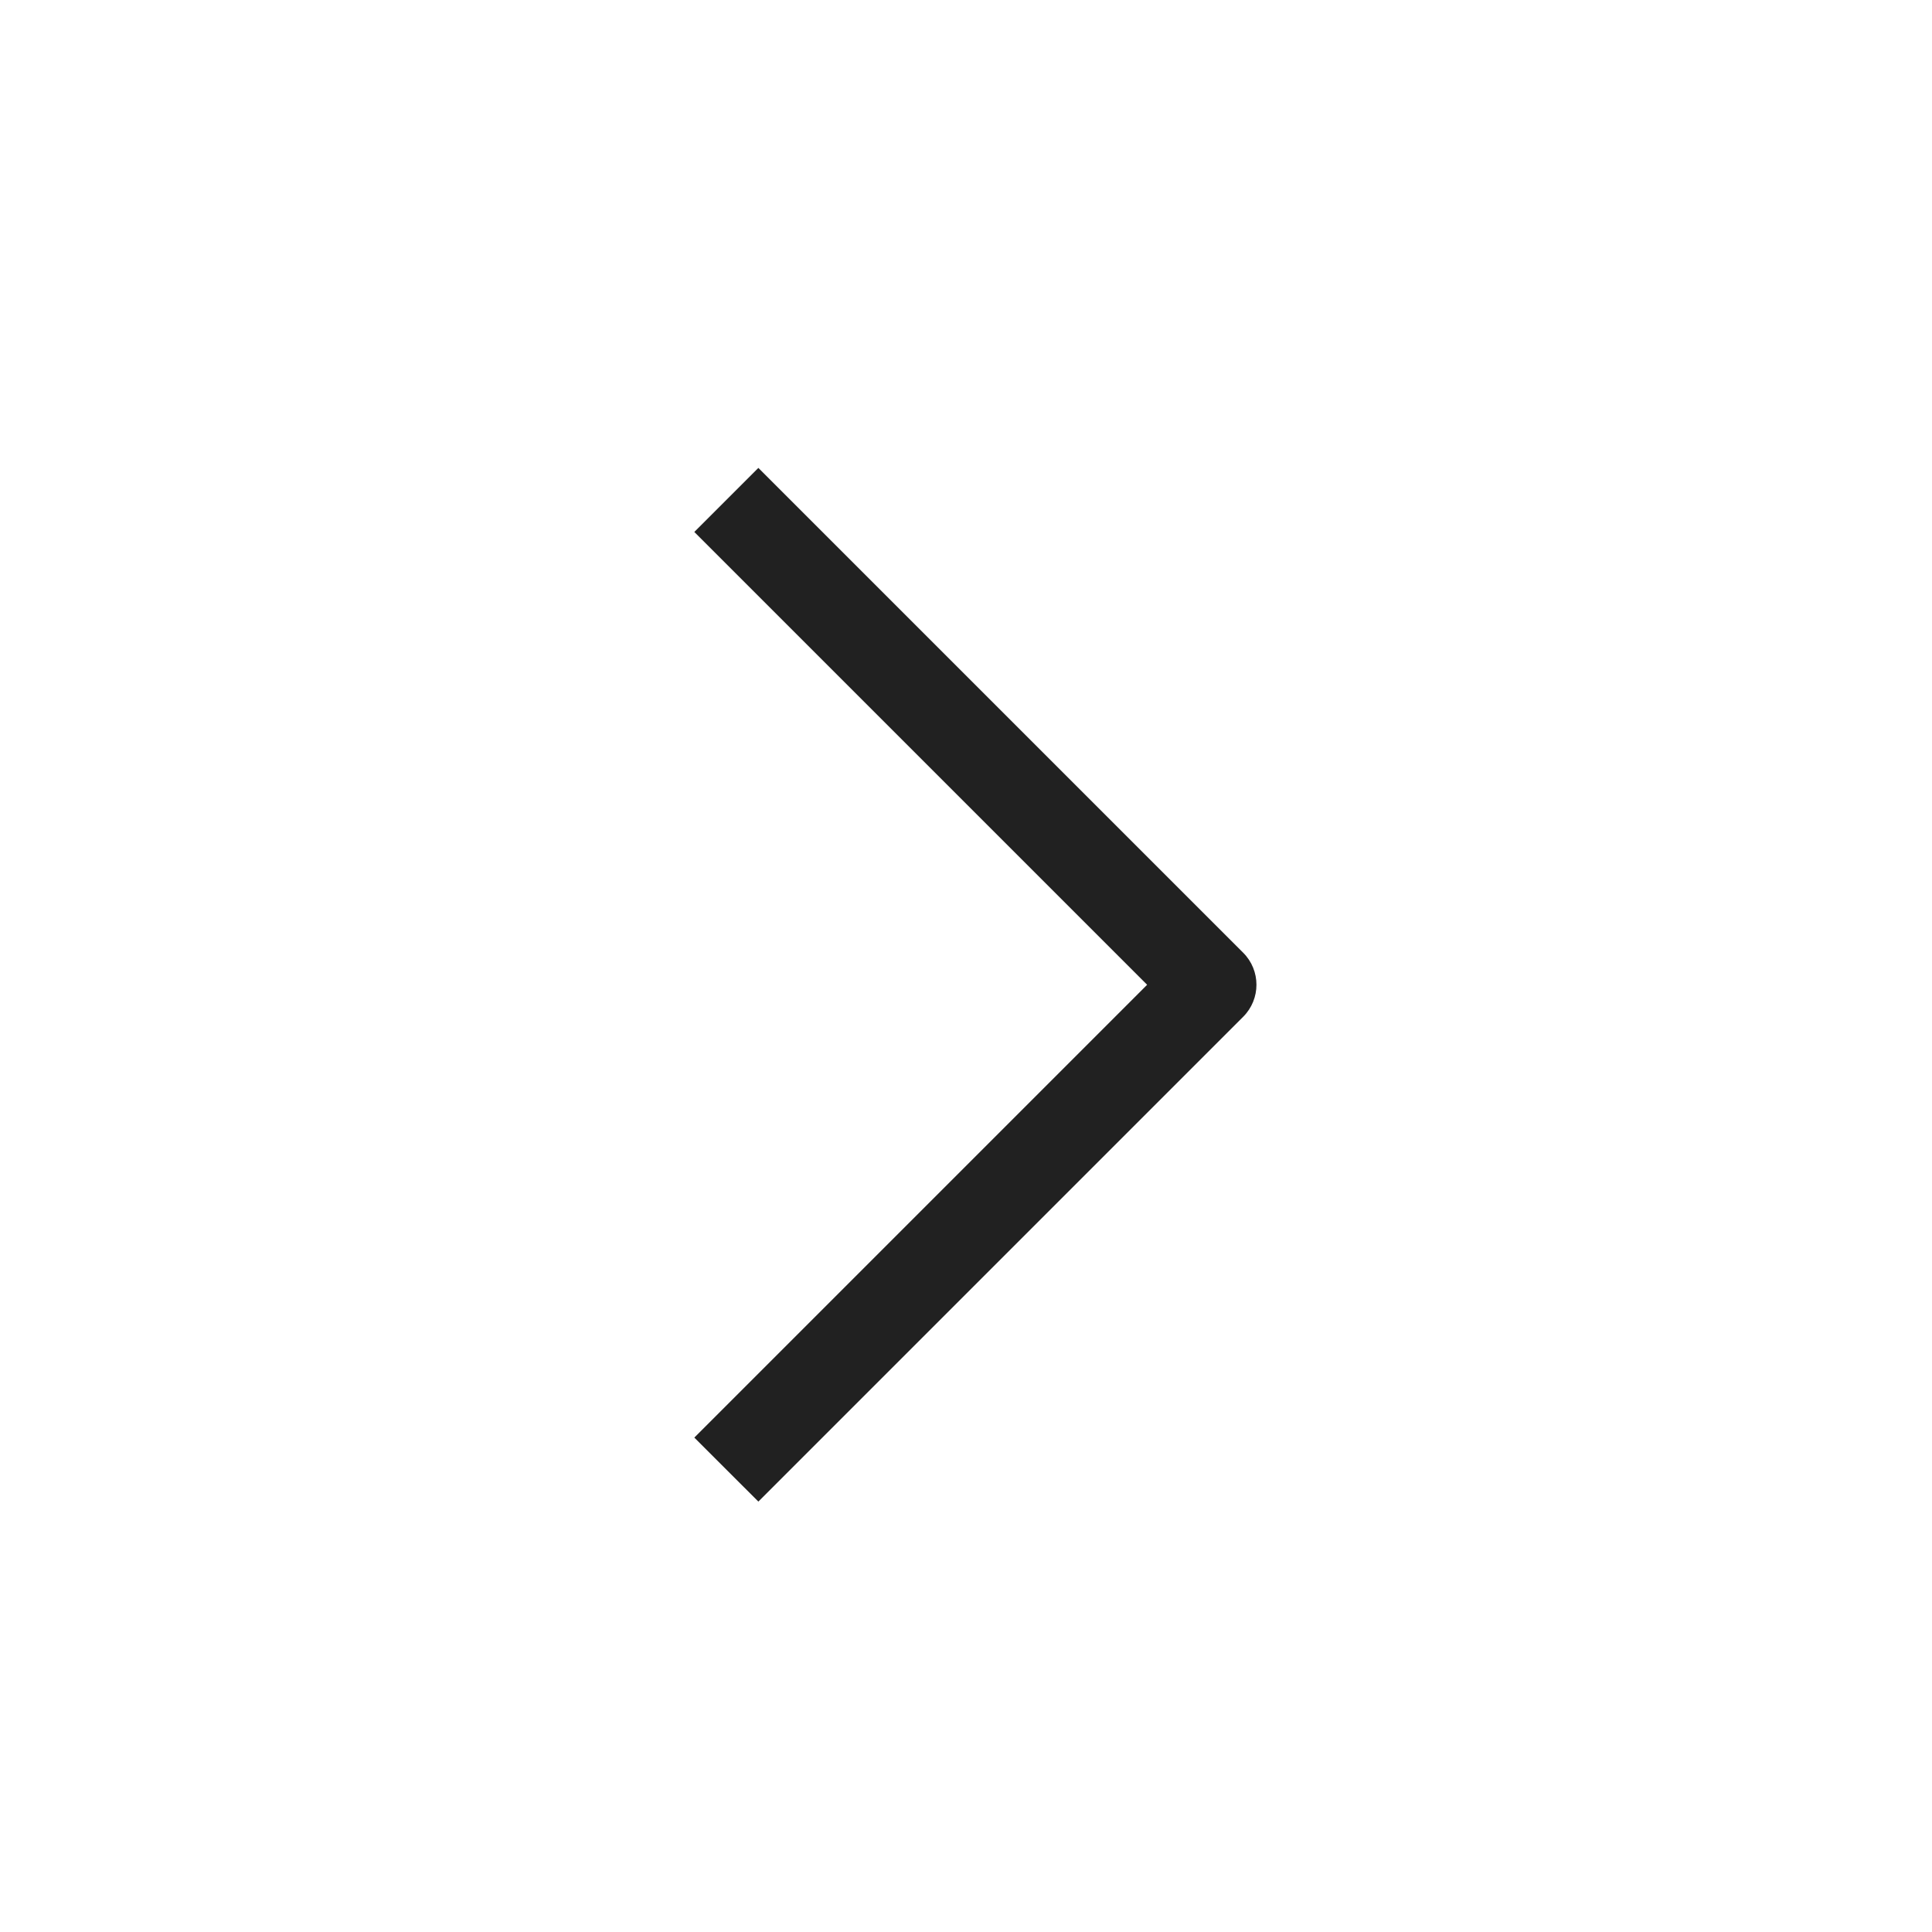
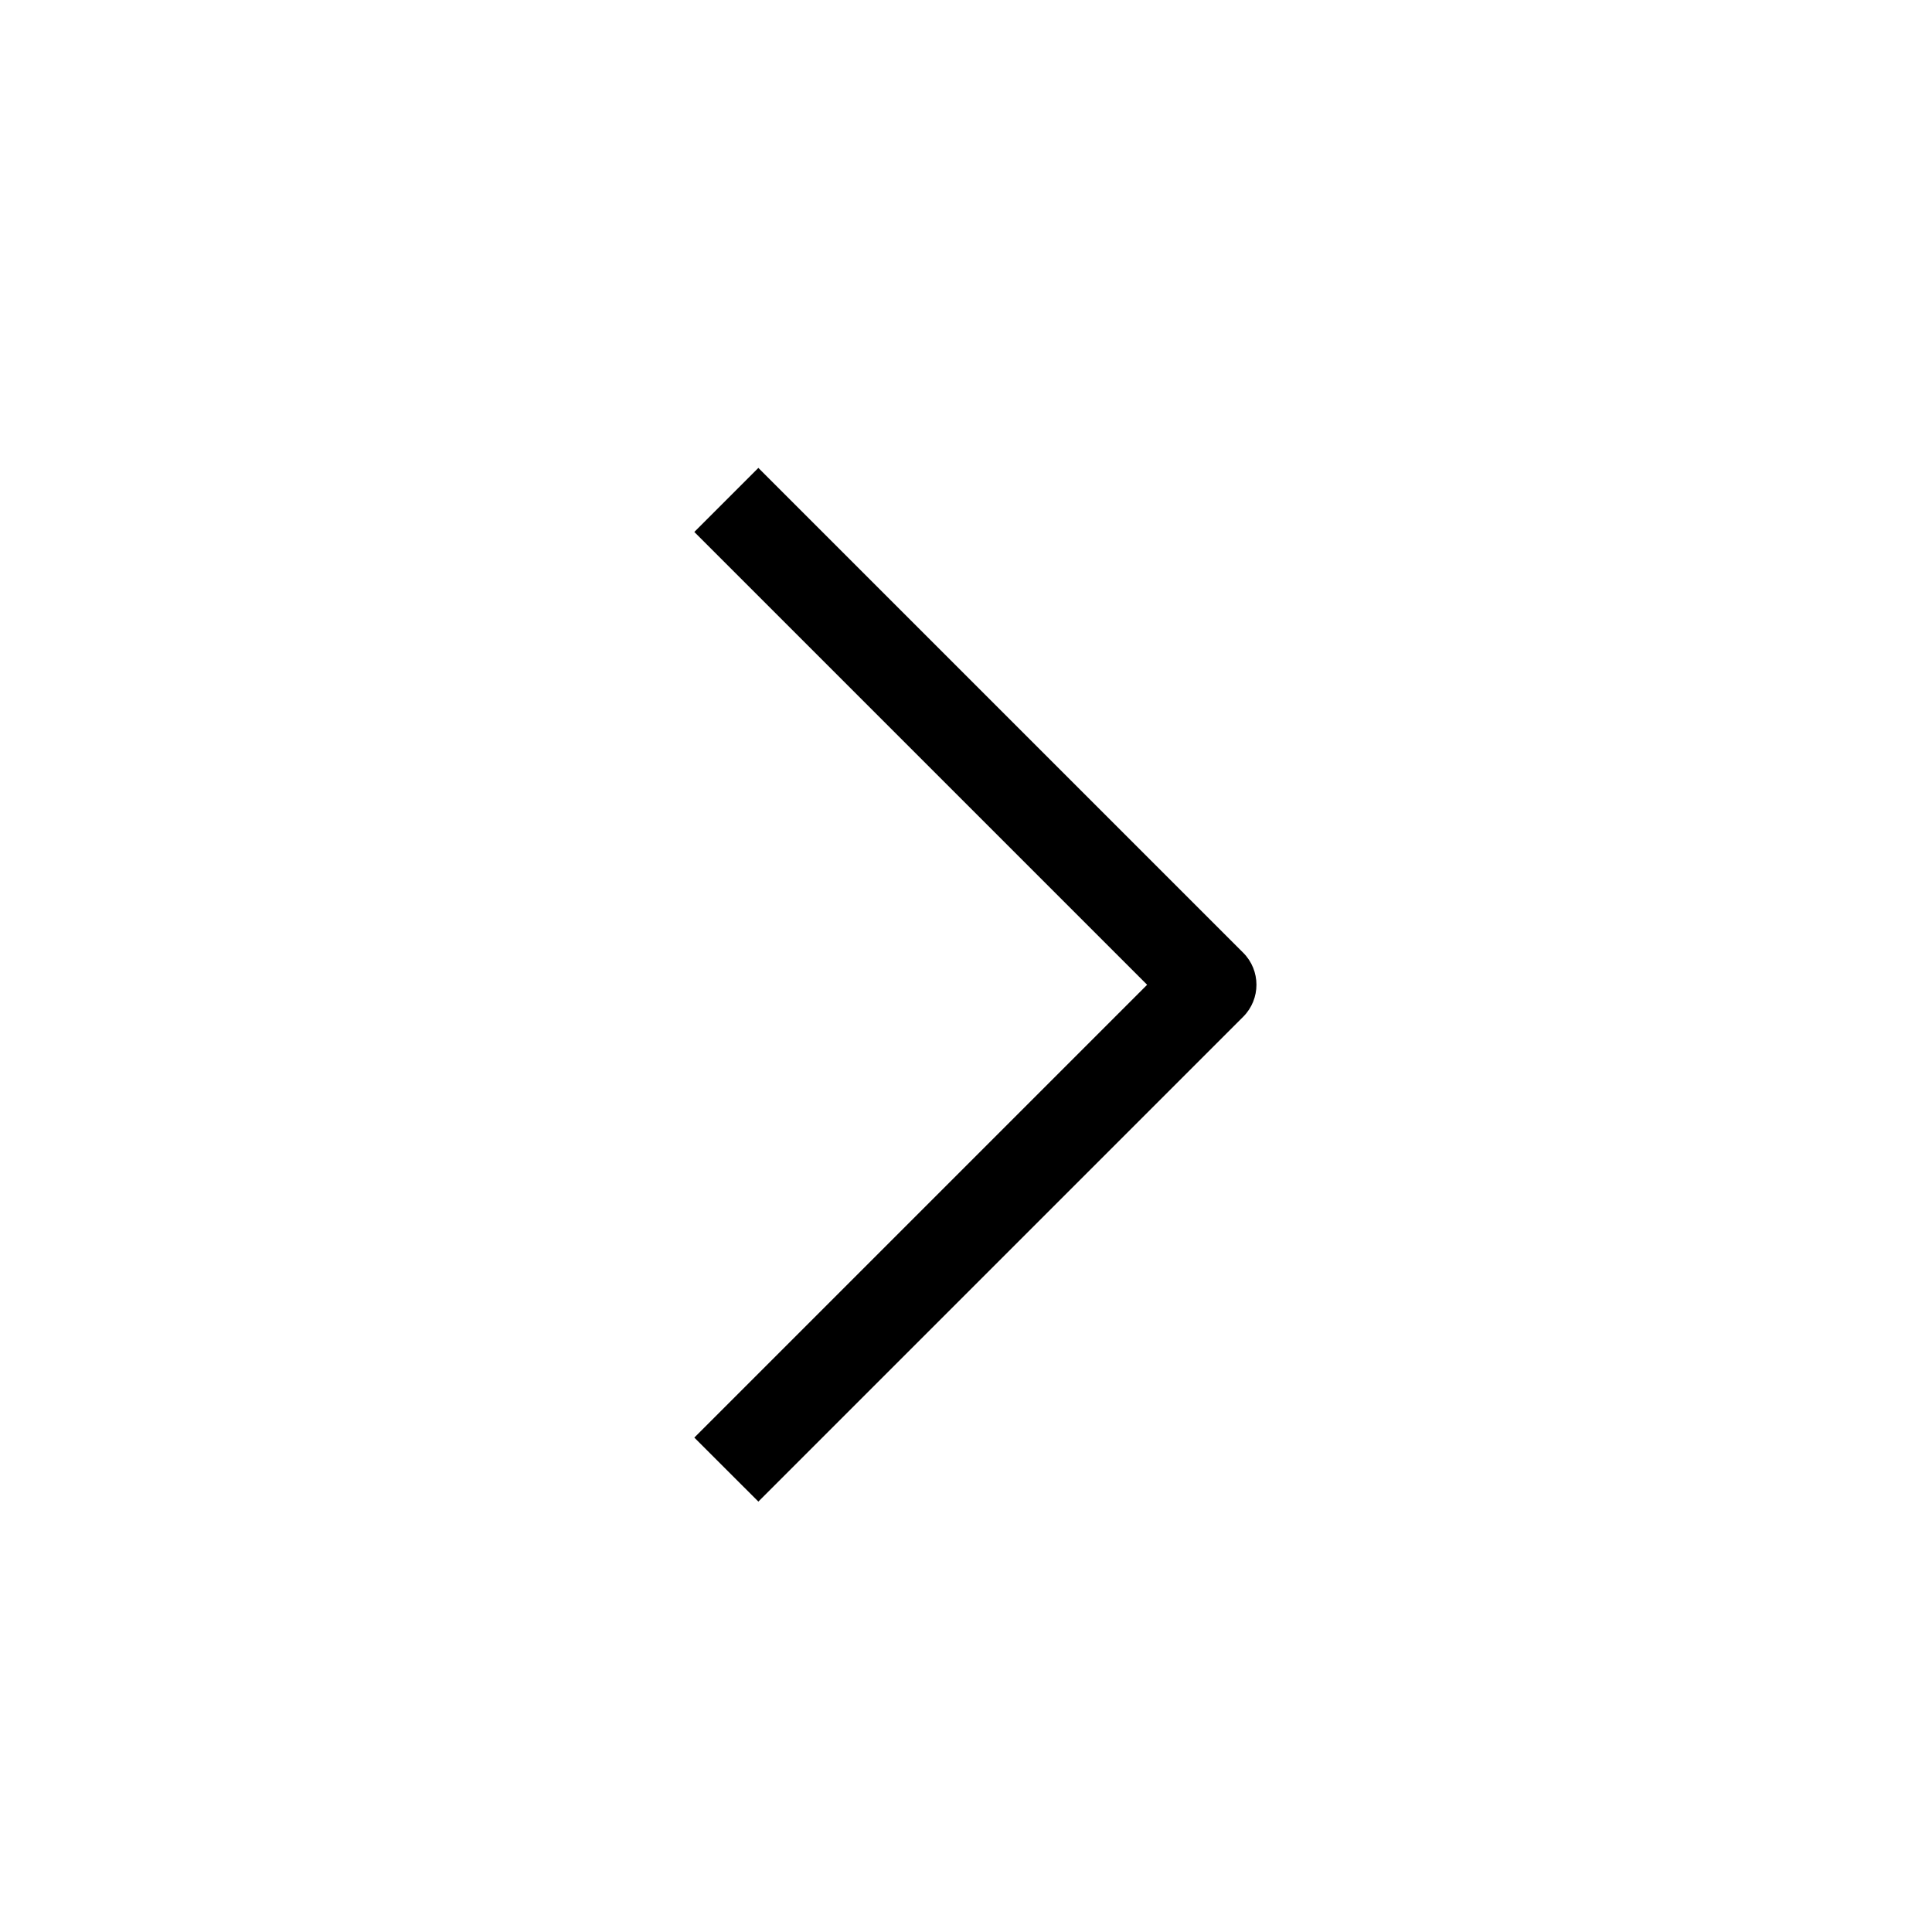
<svg xmlns="http://www.w3.org/2000/svg" width="32" height="32" viewBox="0 0 32 32" fill="none">
-   <path d="M12.561 7.75L20.591 15.78C20.884 16.073 20.884 16.548 20.591 16.841L12.561 24.871L11.5 23.811L19 16.311L11.5 8.811L12.561 7.75Z" fill="#212121" />
+   <path d="M12.561 7.75L20.591 15.78C20.884 16.073 20.884 16.548 20.591 16.841L12.561 24.871L11.5 23.811L19 16.311L11.5 8.811L12.561 7.75Z" fill="currentColor" />
</svg>
